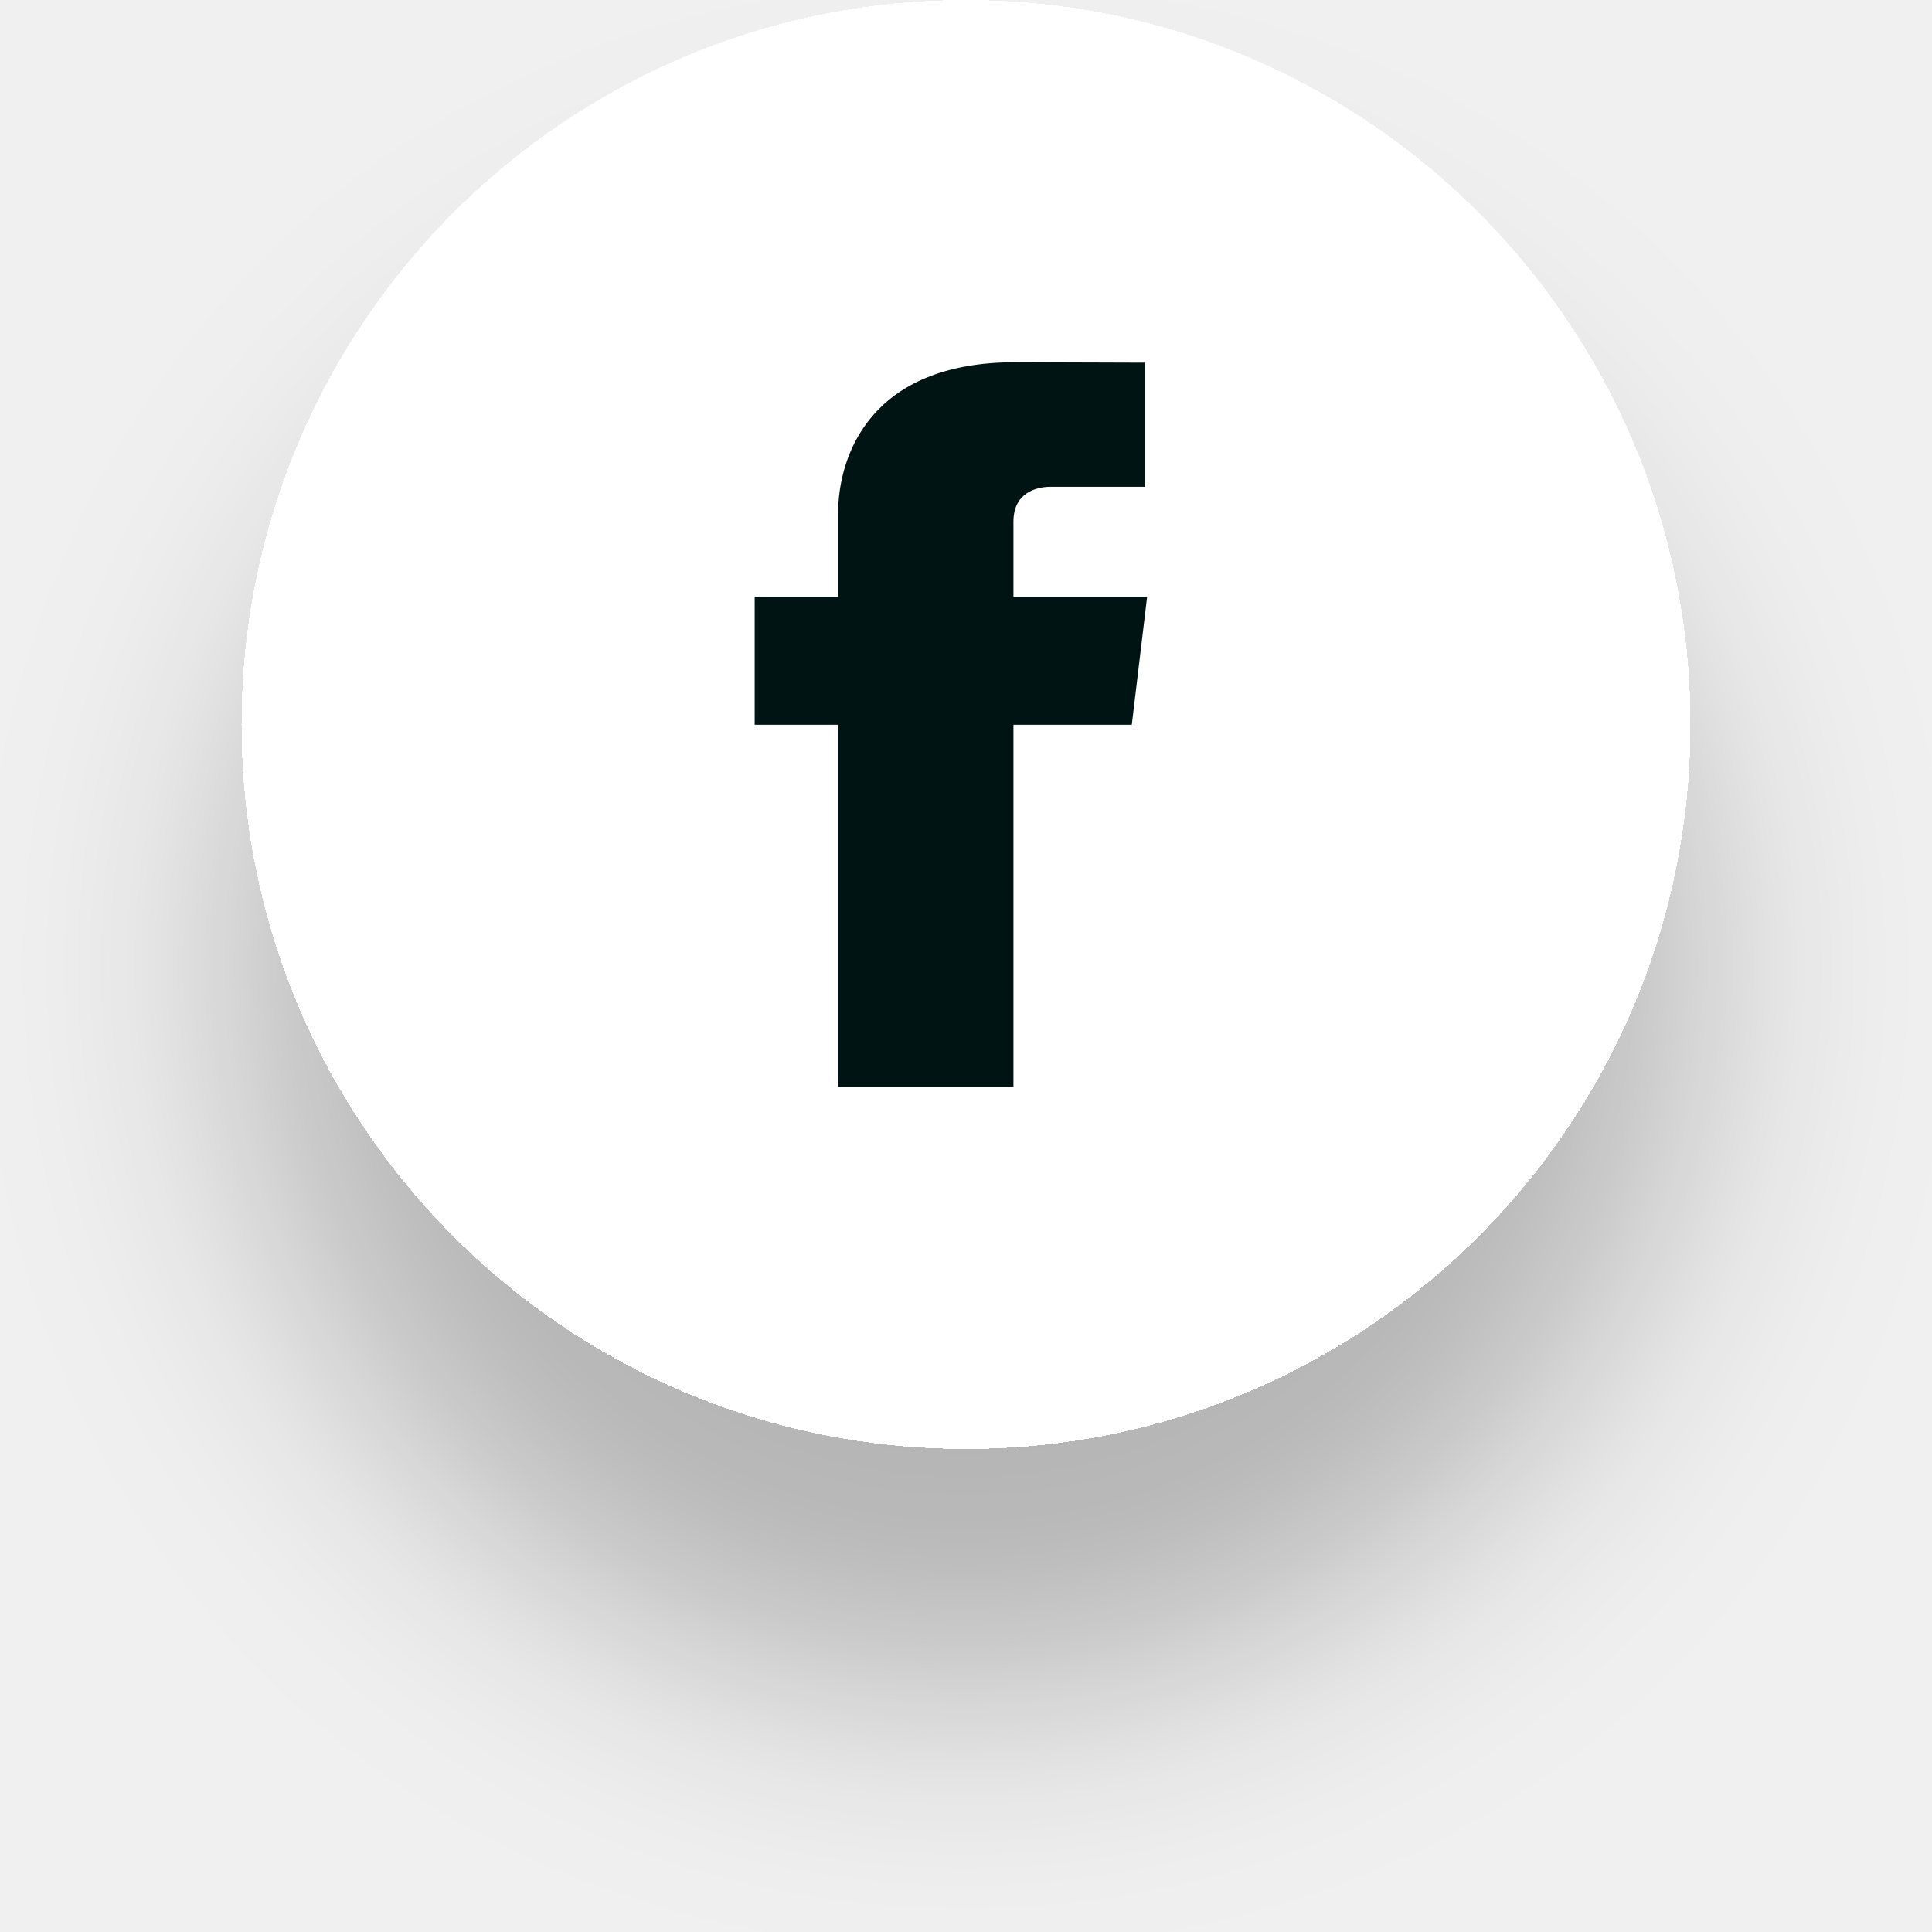
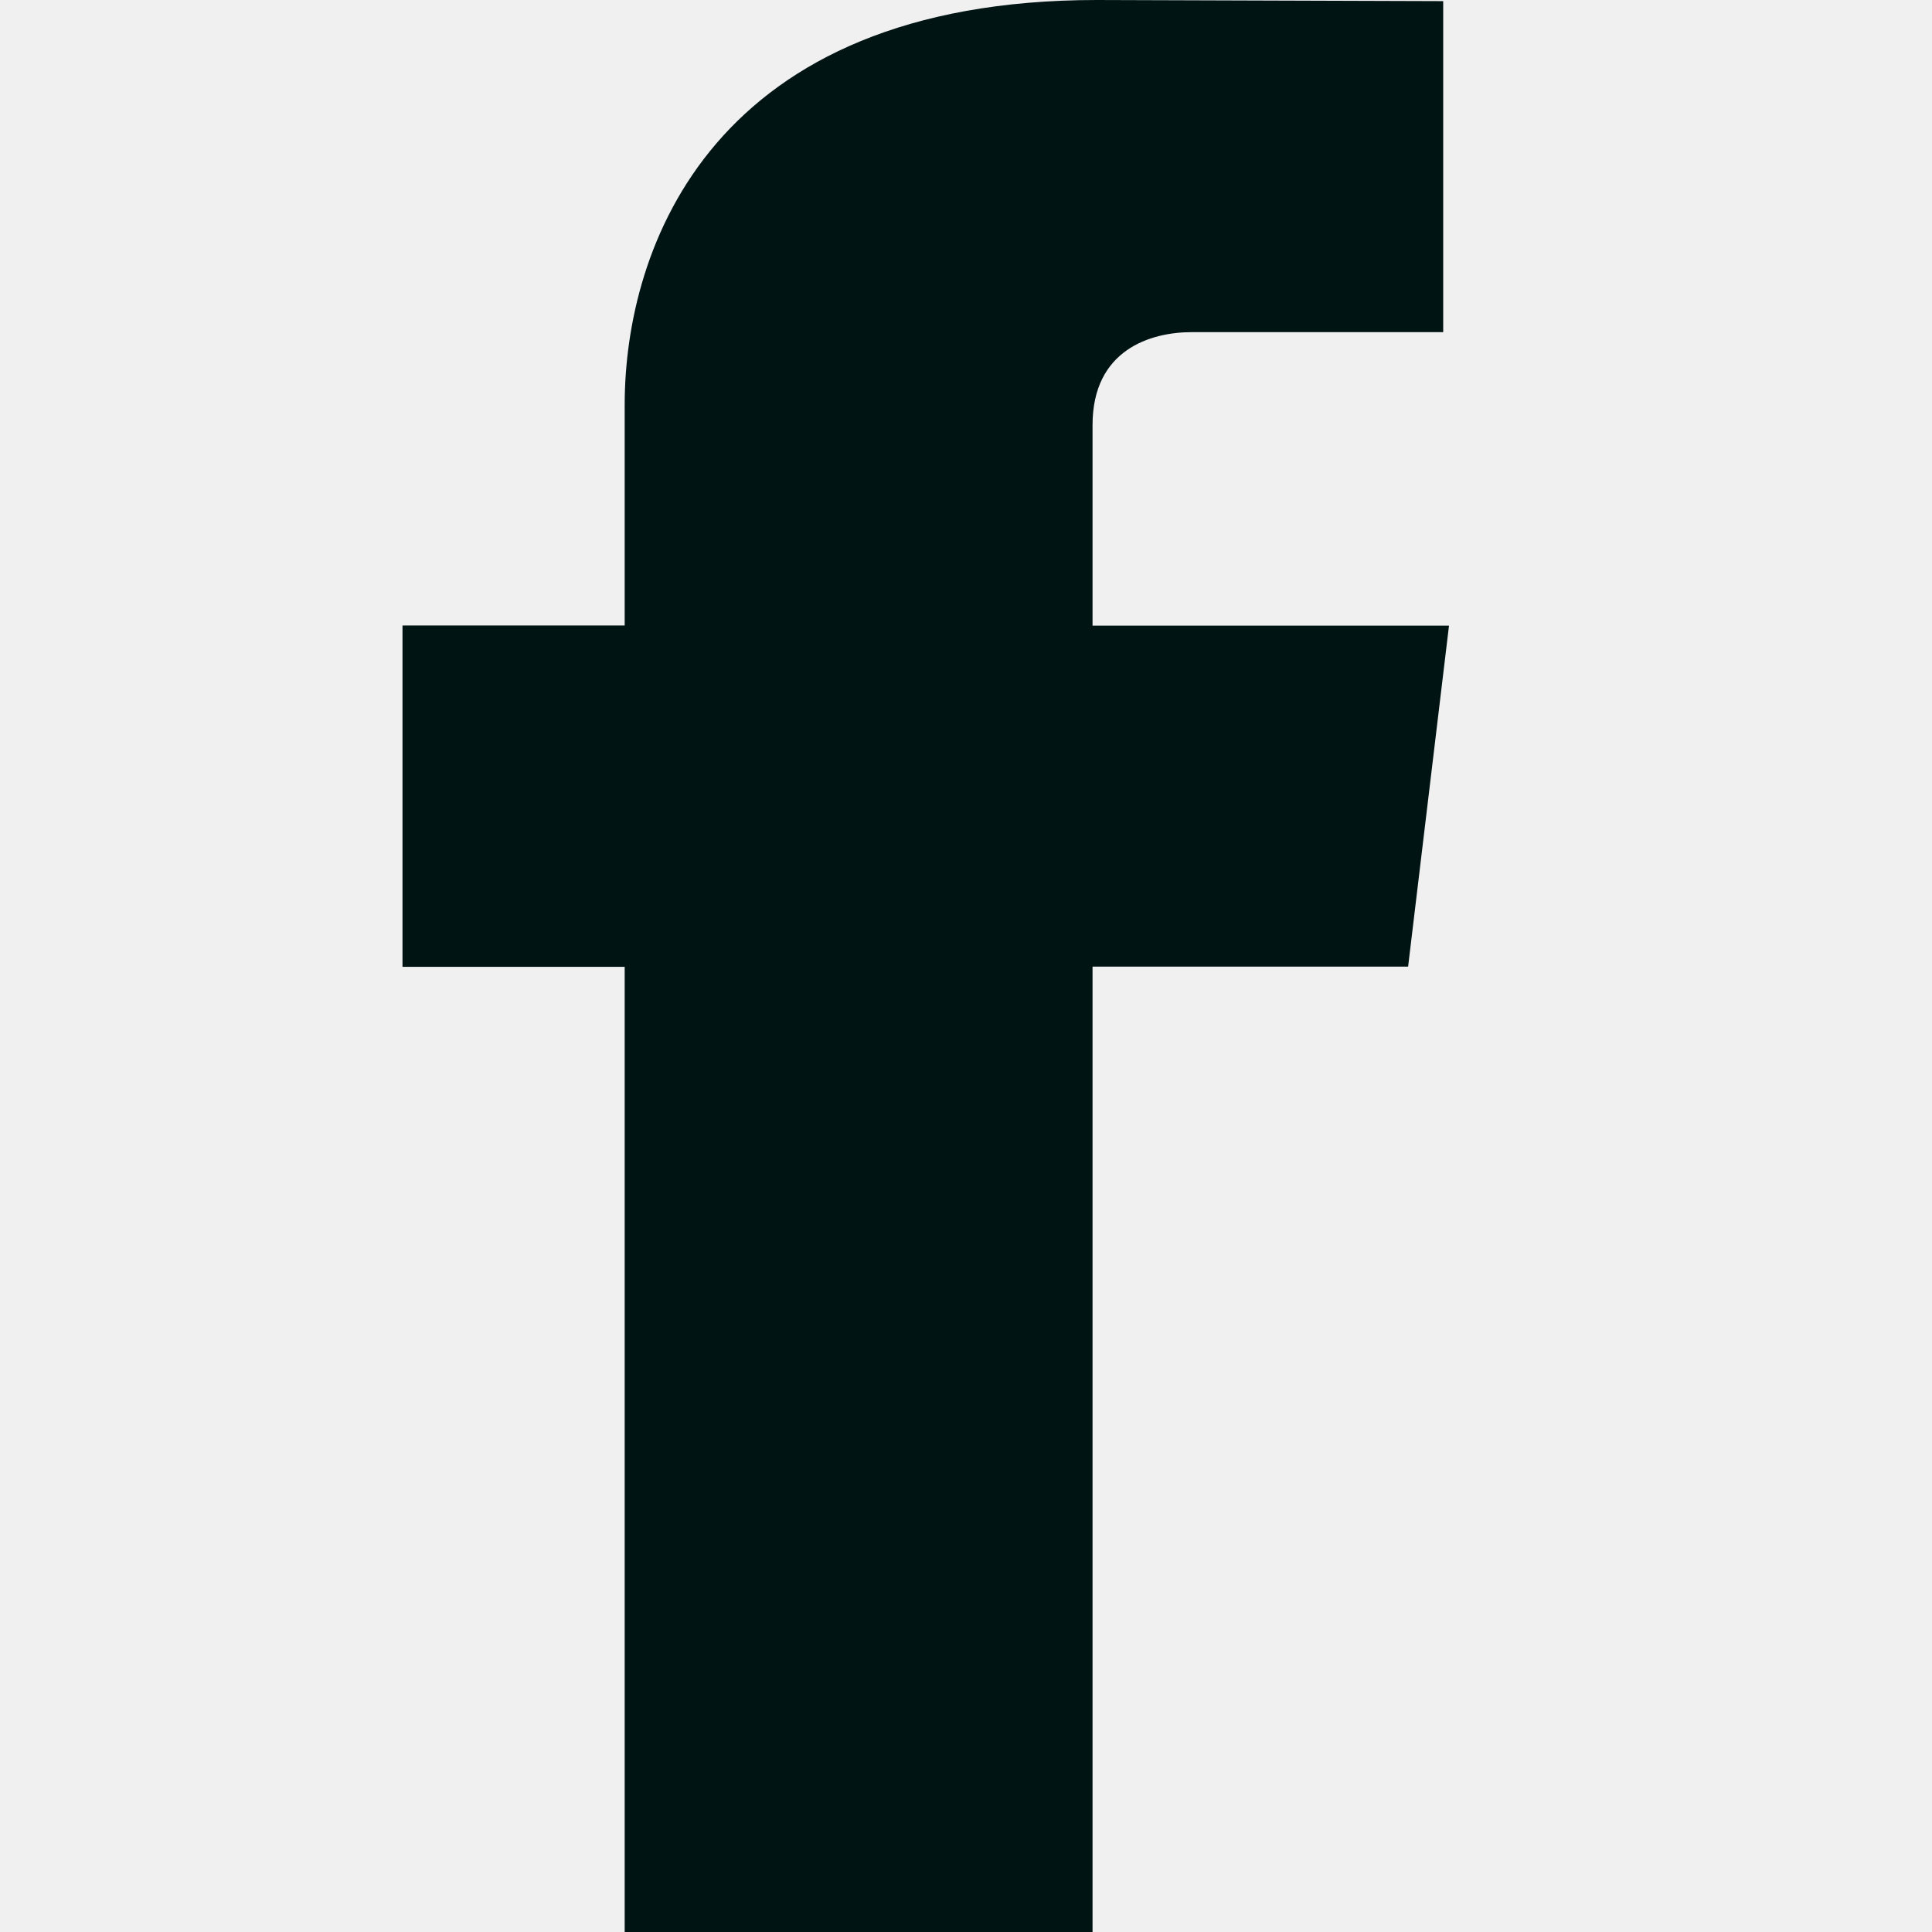
- <svg xmlns="http://www.w3.org/2000/svg" width="32" height="32" fill="none">
-   <g filter="url(#a)">
-     <rect x="4" width="24" height="24" rx="12" fill="#fff" shape-rendering="crispEdges" />
-     <path d="M19 9.886h-2.214V8.64c0-.468.361-.577.616-.577h1.562V6.007L16.813 6c-2.389 0-2.932 1.534-2.932 2.515v1.37H12.5v2.12h1.38V18h2.906v-5.995h1.96L19 9.884Z" fill="#001414" />
-   </g>
-   <defs>
-     <filter id="a" x="0" y="0" width="32" height="32" filterUnits="userSpaceOnUse" color-interpolation-filters="sRGB">
-       <feFlood flood-opacity="0" result="BackgroundImageFix" />
-       <feColorMatrix in="SourceAlpha" values="0 0 0 0 0 0 0 0 0 0 0 0 0 0 0 0 0 0 127 0" result="hardAlpha" />
-       <feOffset dy="4" />
-       <feGaussianBlur stdDeviation="2" />
-       <feComposite in2="hardAlpha" operator="out" />
-       <feColorMatrix values="0 0 0 0 0 0 0 0 0 0 0 0 0 0 0 0 0 0 0.25 0" />
-       <feBlend in2="BackgroundImageFix" result="effect1_dropShadow_10025_368" />
-       <feBlend in="SourceGraphic" in2="effect1_dropShadow_10025_368" result="shape" />
-     </filter>
-   </defs>
+ <svg xmlns="http://www.w3.org/2000/svg" width="12" height="12" fill="none">
+   <path d="M9 3.886H6.786V2.64c0-.468.361-.577.616-.577h1.562V.007L6.813 0C4.424 0 3.88 1.534 3.88 2.515v1.37H2.5v2.12h1.38V12h2.906V6.004h1.96L9 3.886Z" fill="#001414" />
</svg>
